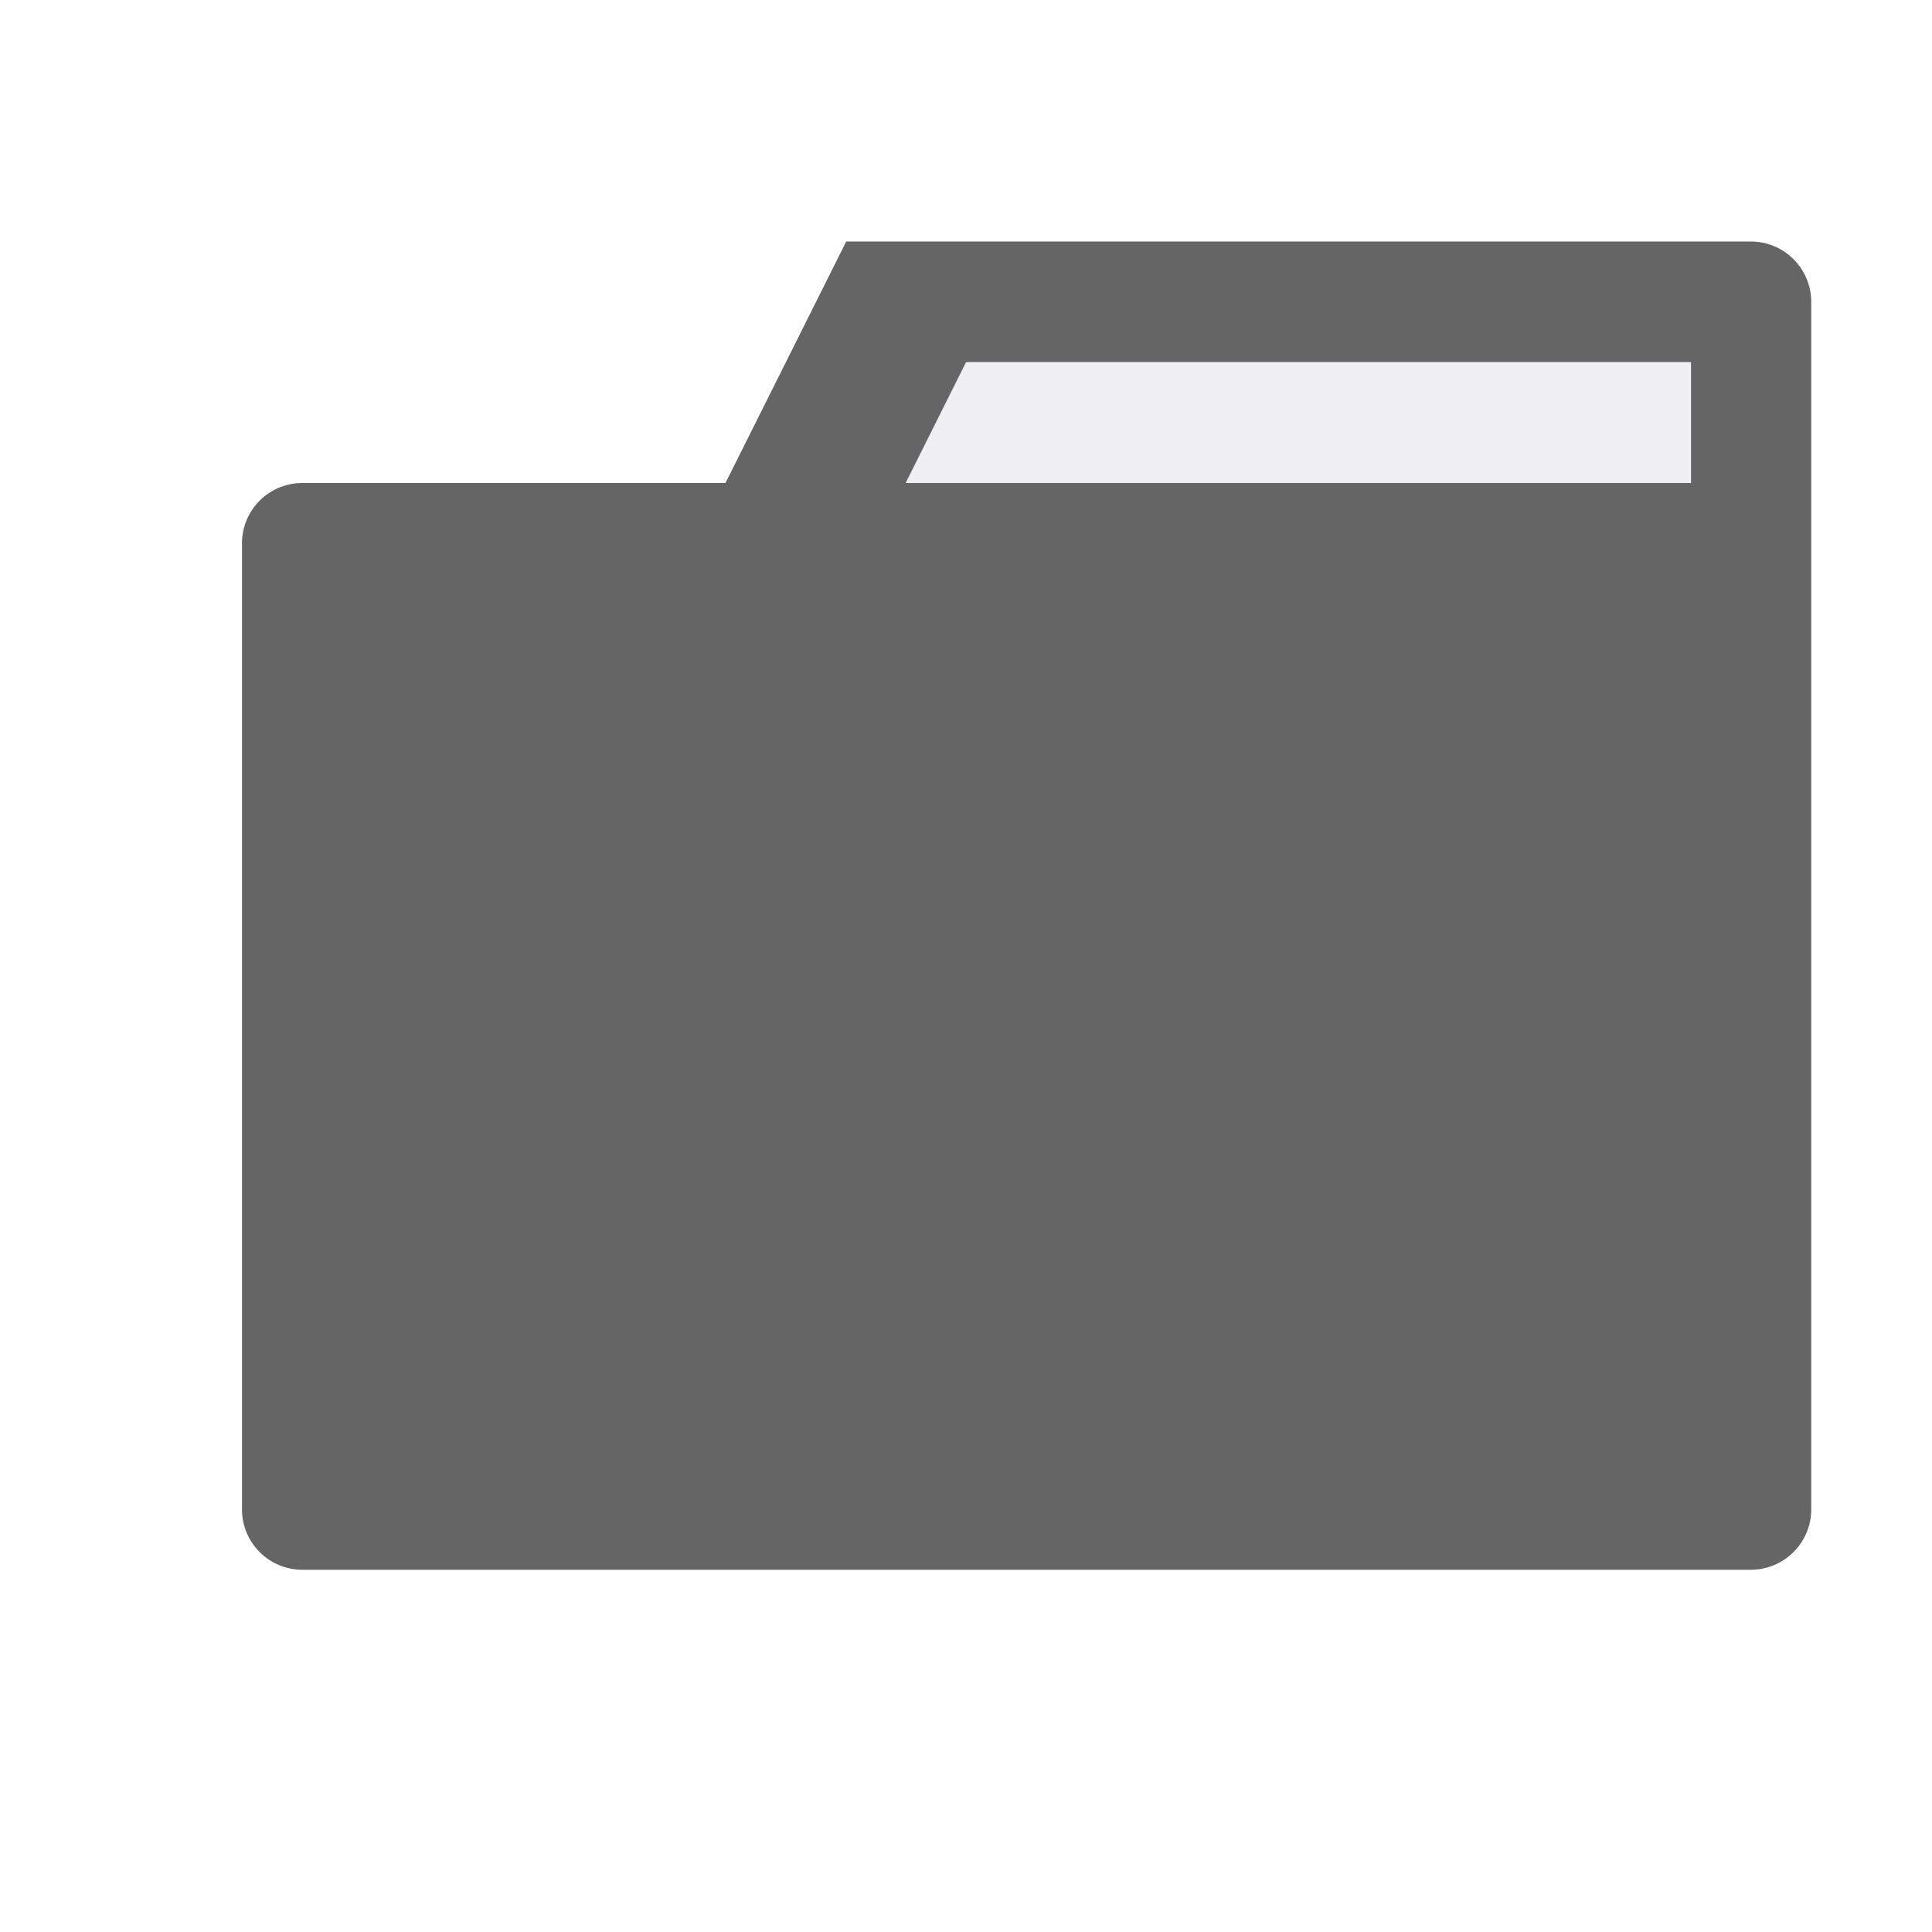
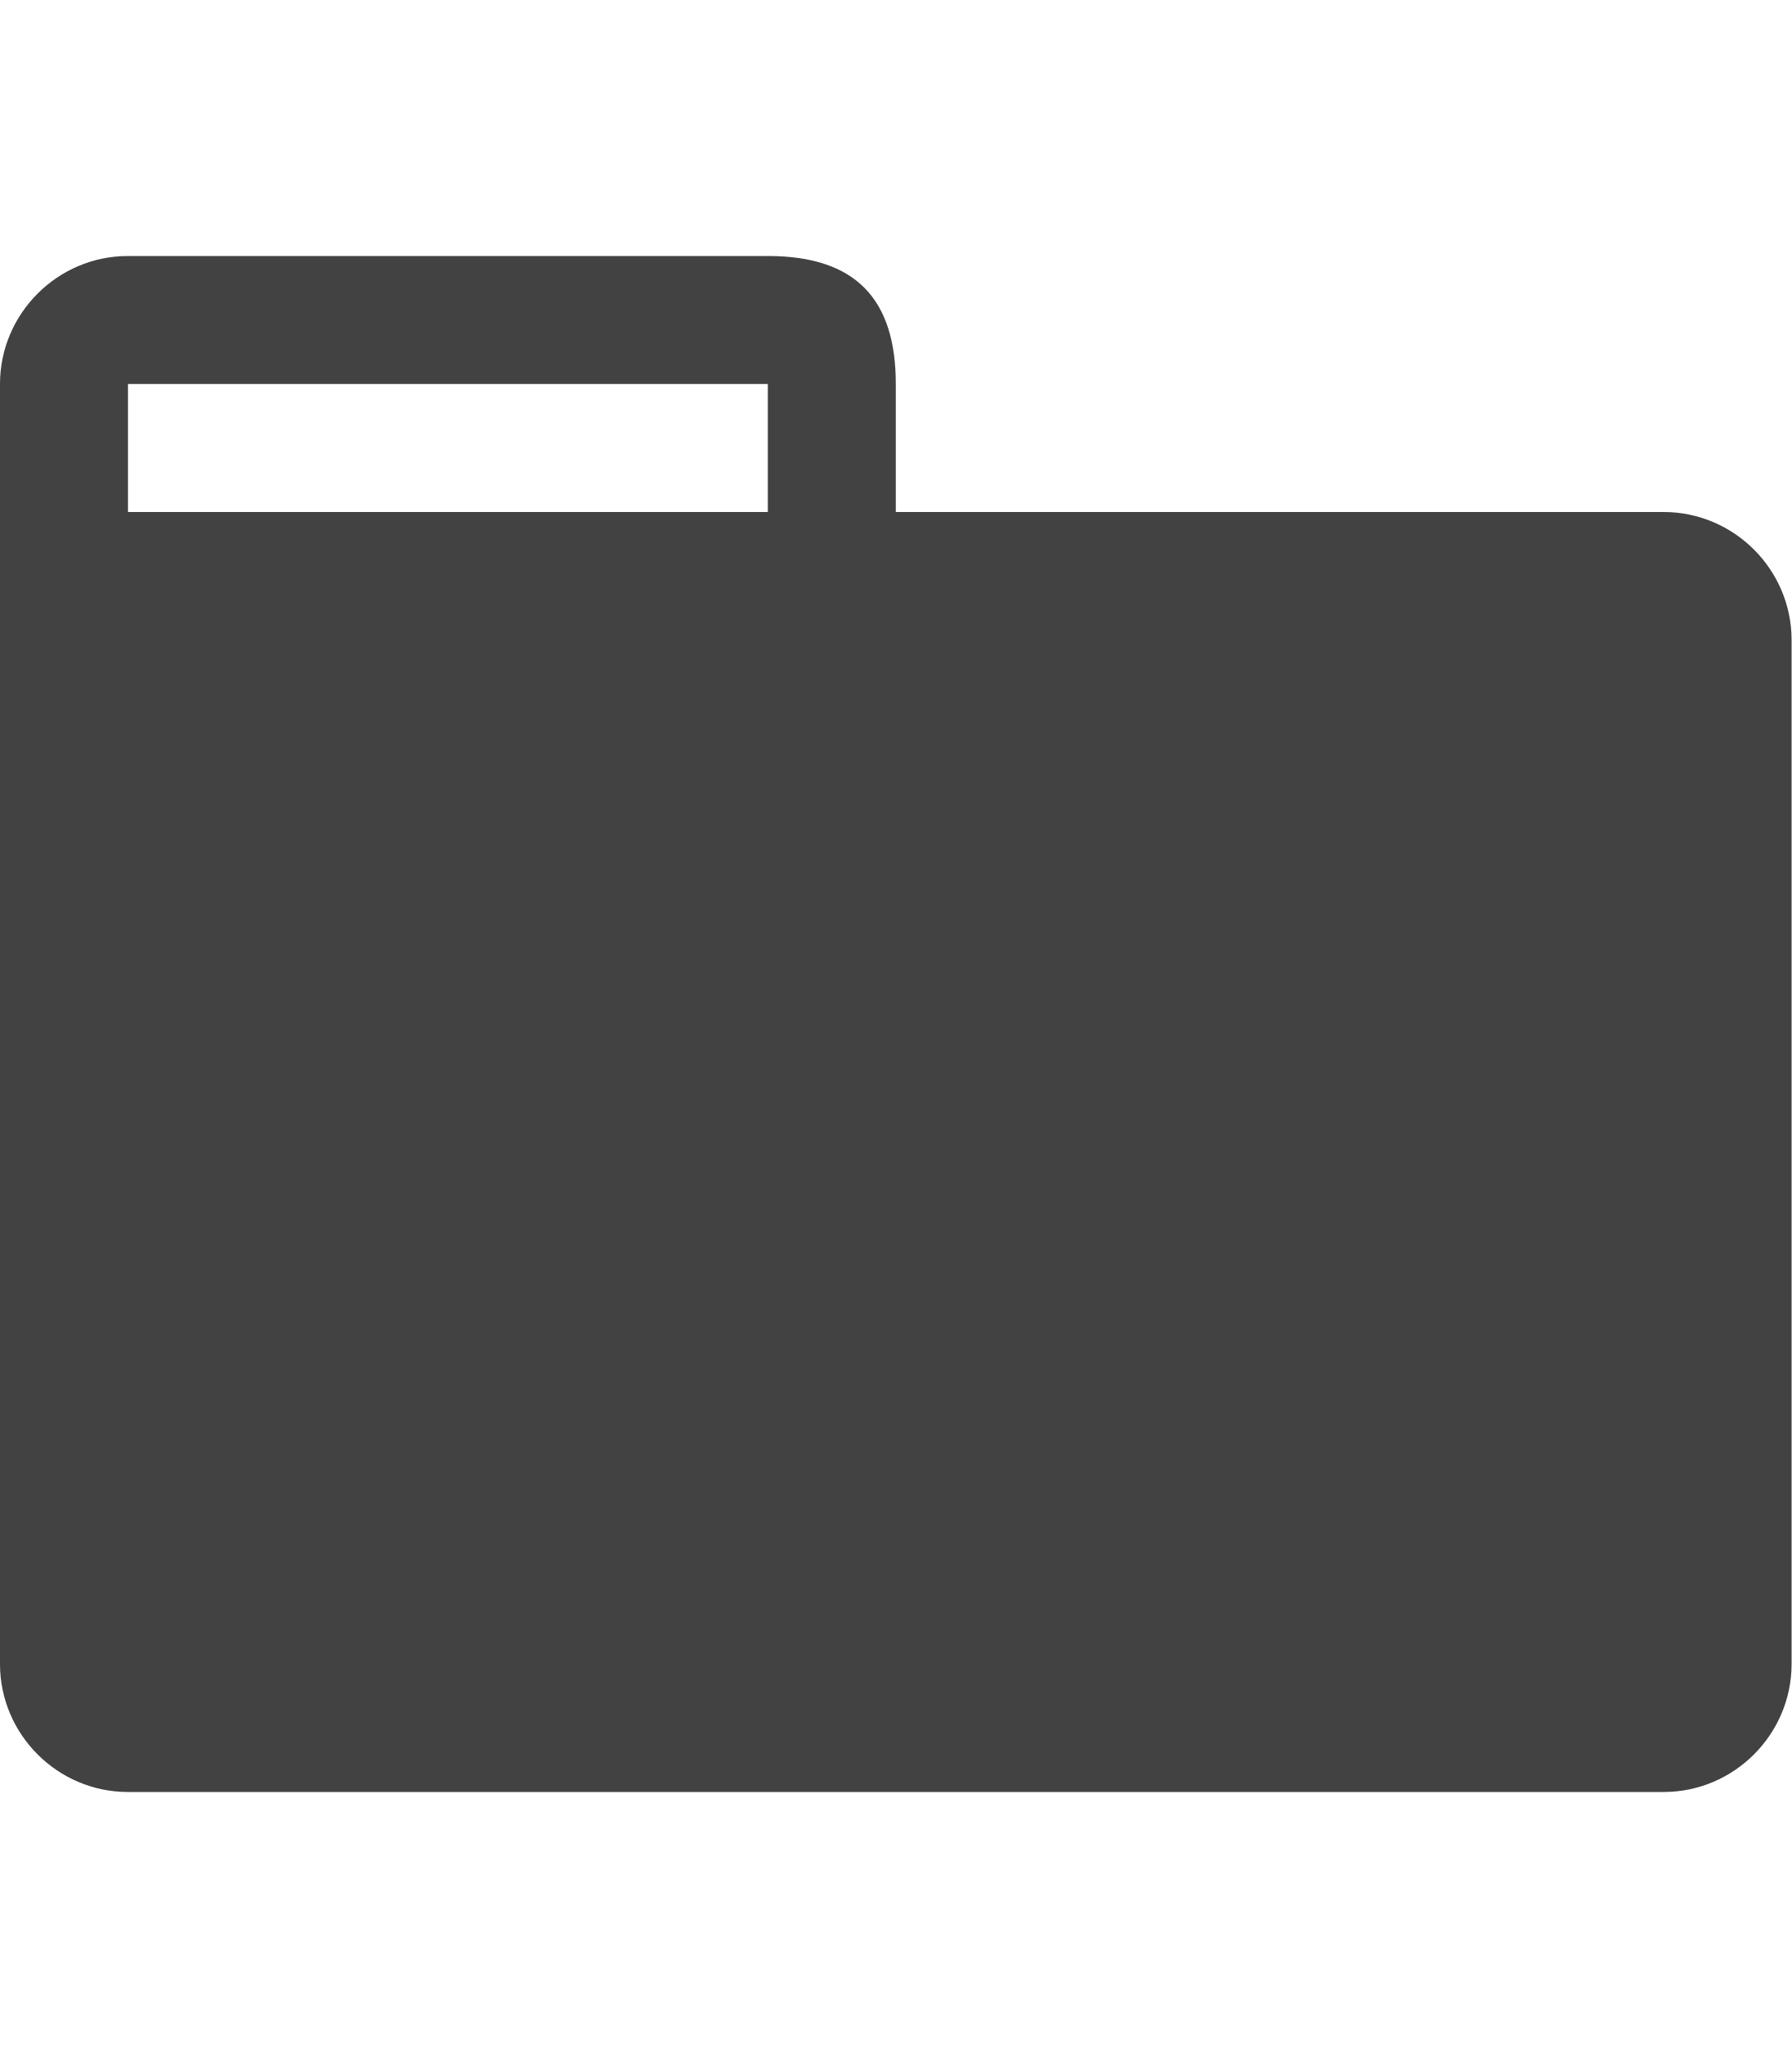
- <svg xmlns="http://www.w3.org/2000/svg" width="16" height="16">
-   <style type="text/css">.icon-canvas-transparent{opacity:0;fill:#F6F6F6;} .icon-vs-out{opacity:0;fill:#F6F6F6;} .icon-vs-fg{fill:#F0EFF1;} .icon-folder{fill:#656565;}</style>
-   <path class="icon-canvas-transparent" d="M16 16h-16v-16h16v16z" id="canvas" />
-   <path class="icon-vs-out" d="M16 2.5v10c0 .827-.673 1.5-1.5 1.5h-11.996c-.827 0-1.5-.673-1.5-1.5v-8c0-.827.673-1.5 1.5-1.5h2.886l1-2h8.11c.827 0 1.5.673 1.5 1.5z" id="outline" />
-   <path class="icon-folder" d="M14.5 2h-7.492l-1 2h-3.504c-.277 0-.5.224-.5.5v8c0 .276.223.5.5.5h11.996c.275 0 .5-.224.5-.5v-10c0-.276-.225-.5-.5-.5zm-.496 2h-6.496l.5-1h5.996v1z" id="iconBg" />
-   <path class="icon-vs-fg" d="M14 3v1h-6.5l.5-1h6z" id="iconFg" />
+ <svg xmlns="http://www.w3.org/2000/svg" viewBox="0 0 14 16" width="14" height="16">
+   <path fill="#424242" fill-rule="evenodd" d="M13 4H7V3c0-.66-.31-1-1-1H1c-.55 0-1 .45-1 1v10c0 .55.45 1 1 1h12c.55 0 1-.45 1-1V5c0-.55-.45-1-1-1zM6 4H1V3h5v1z" />
</svg>
